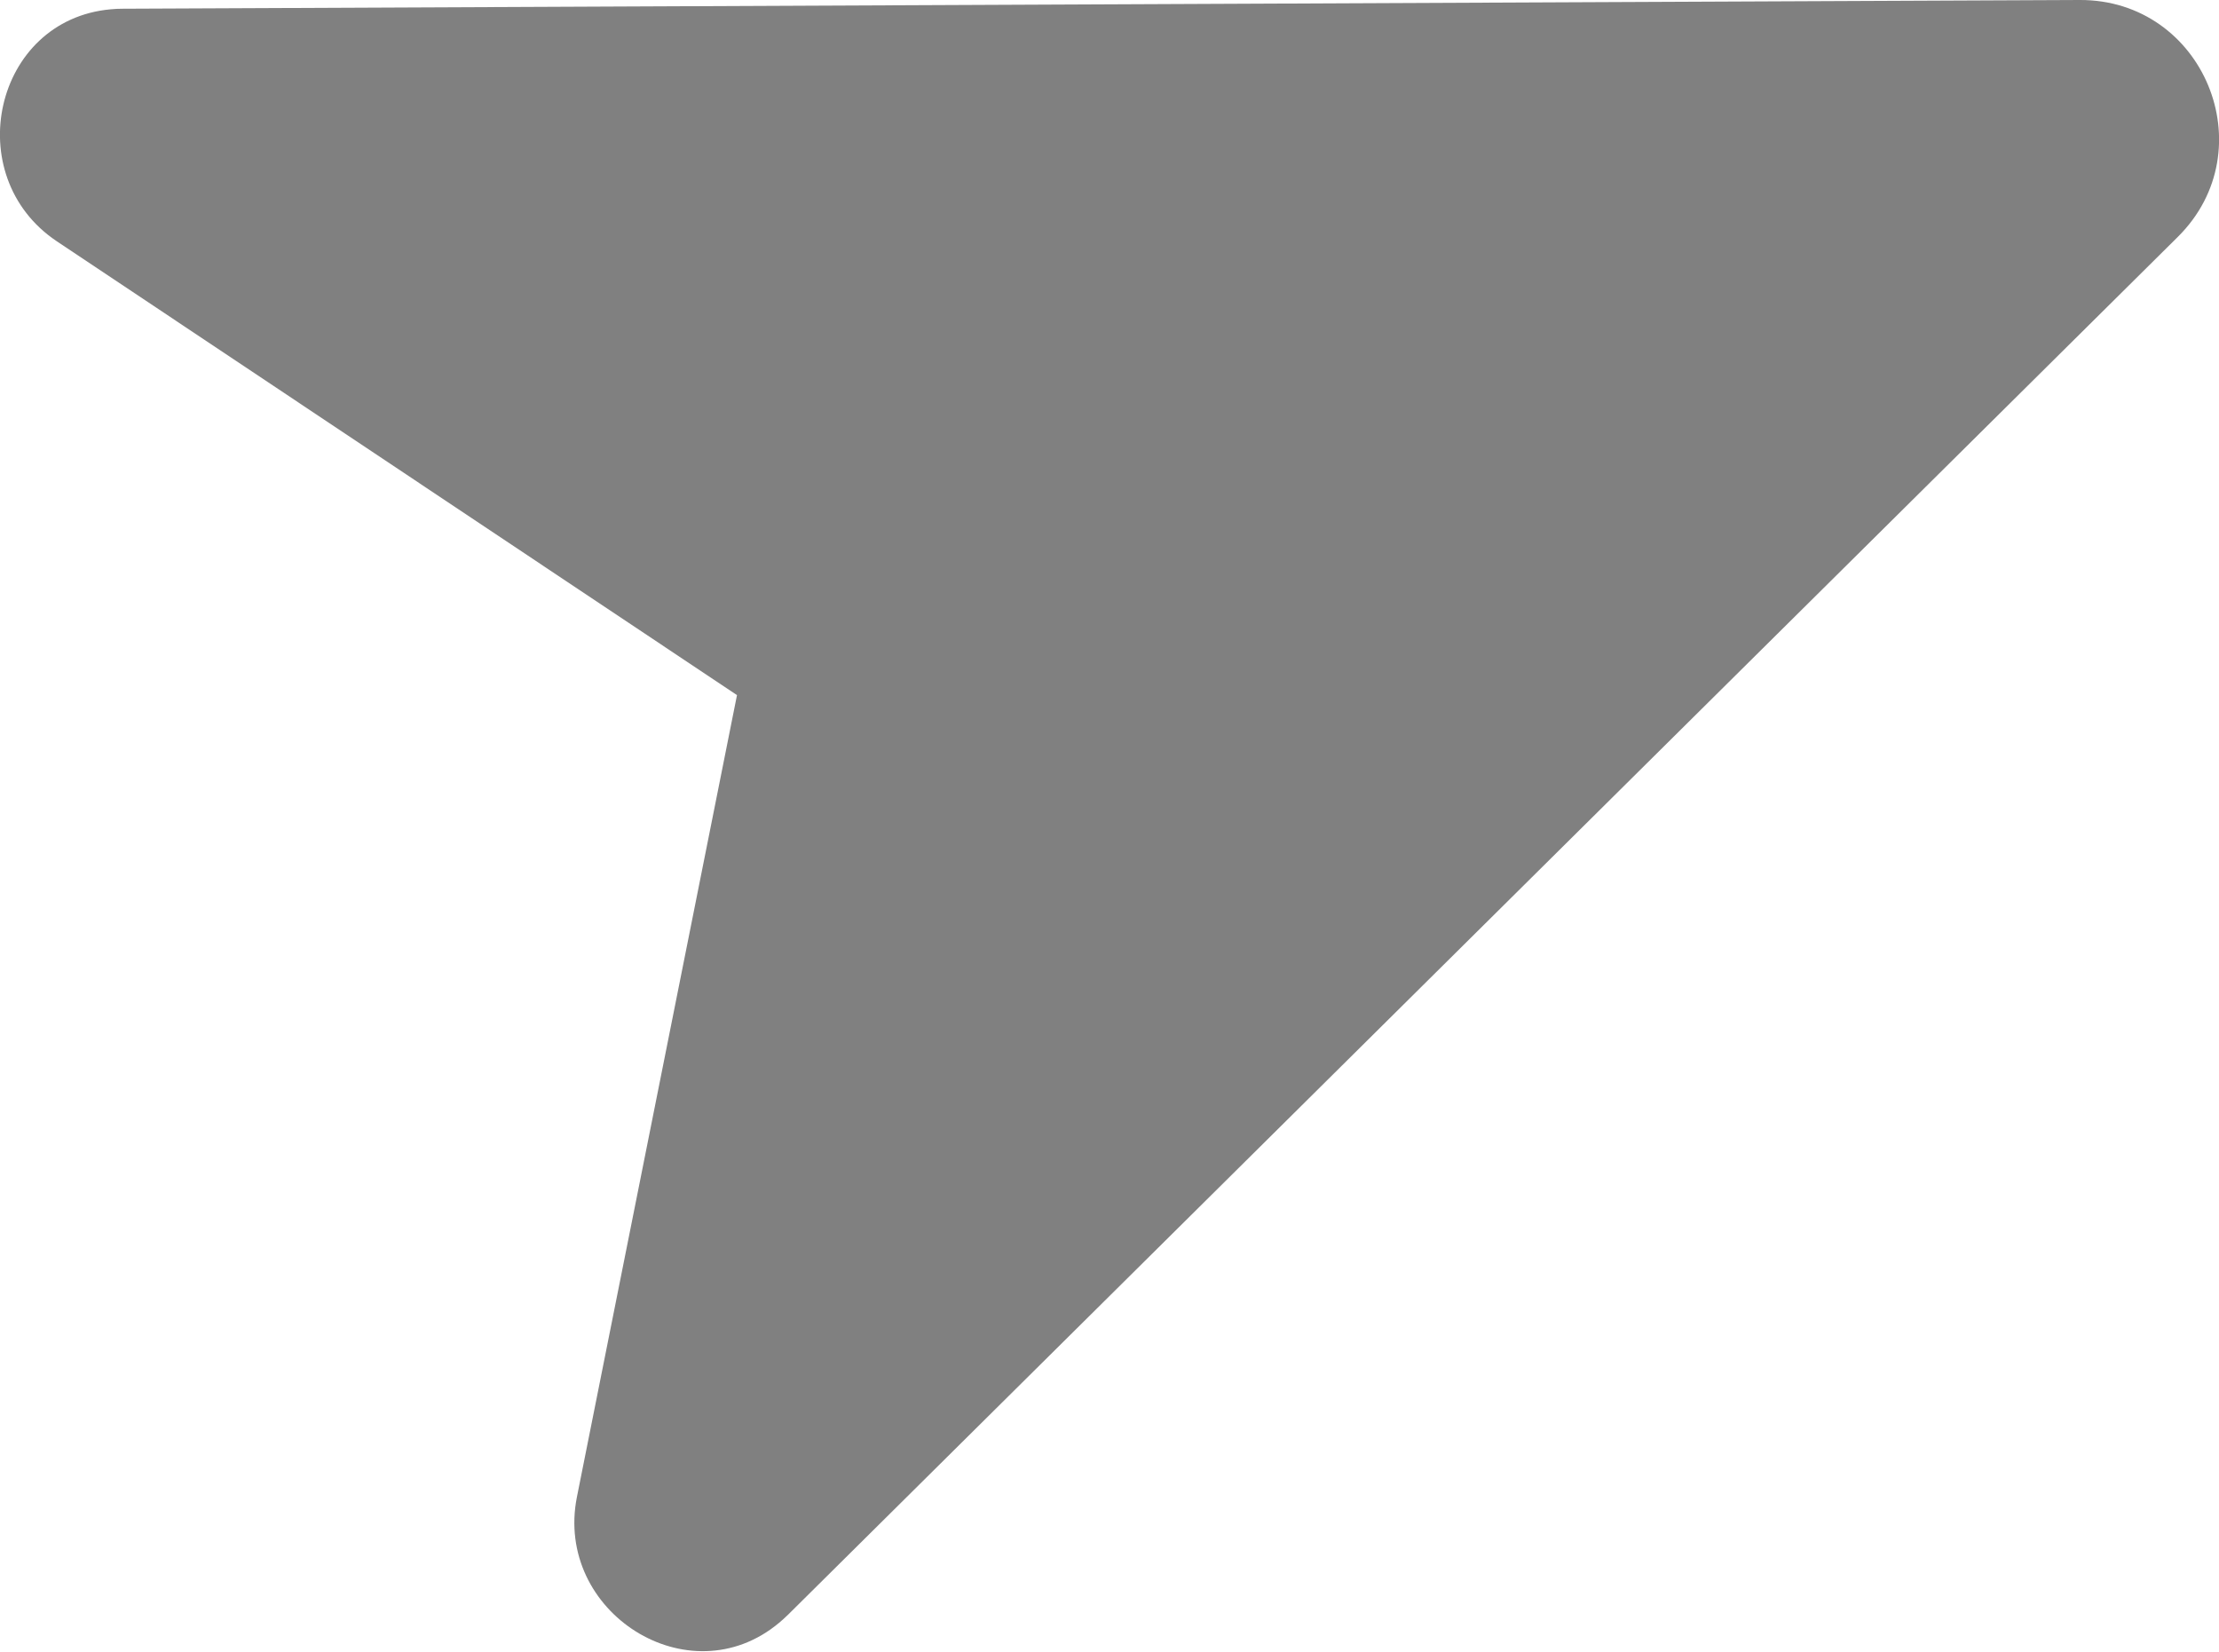
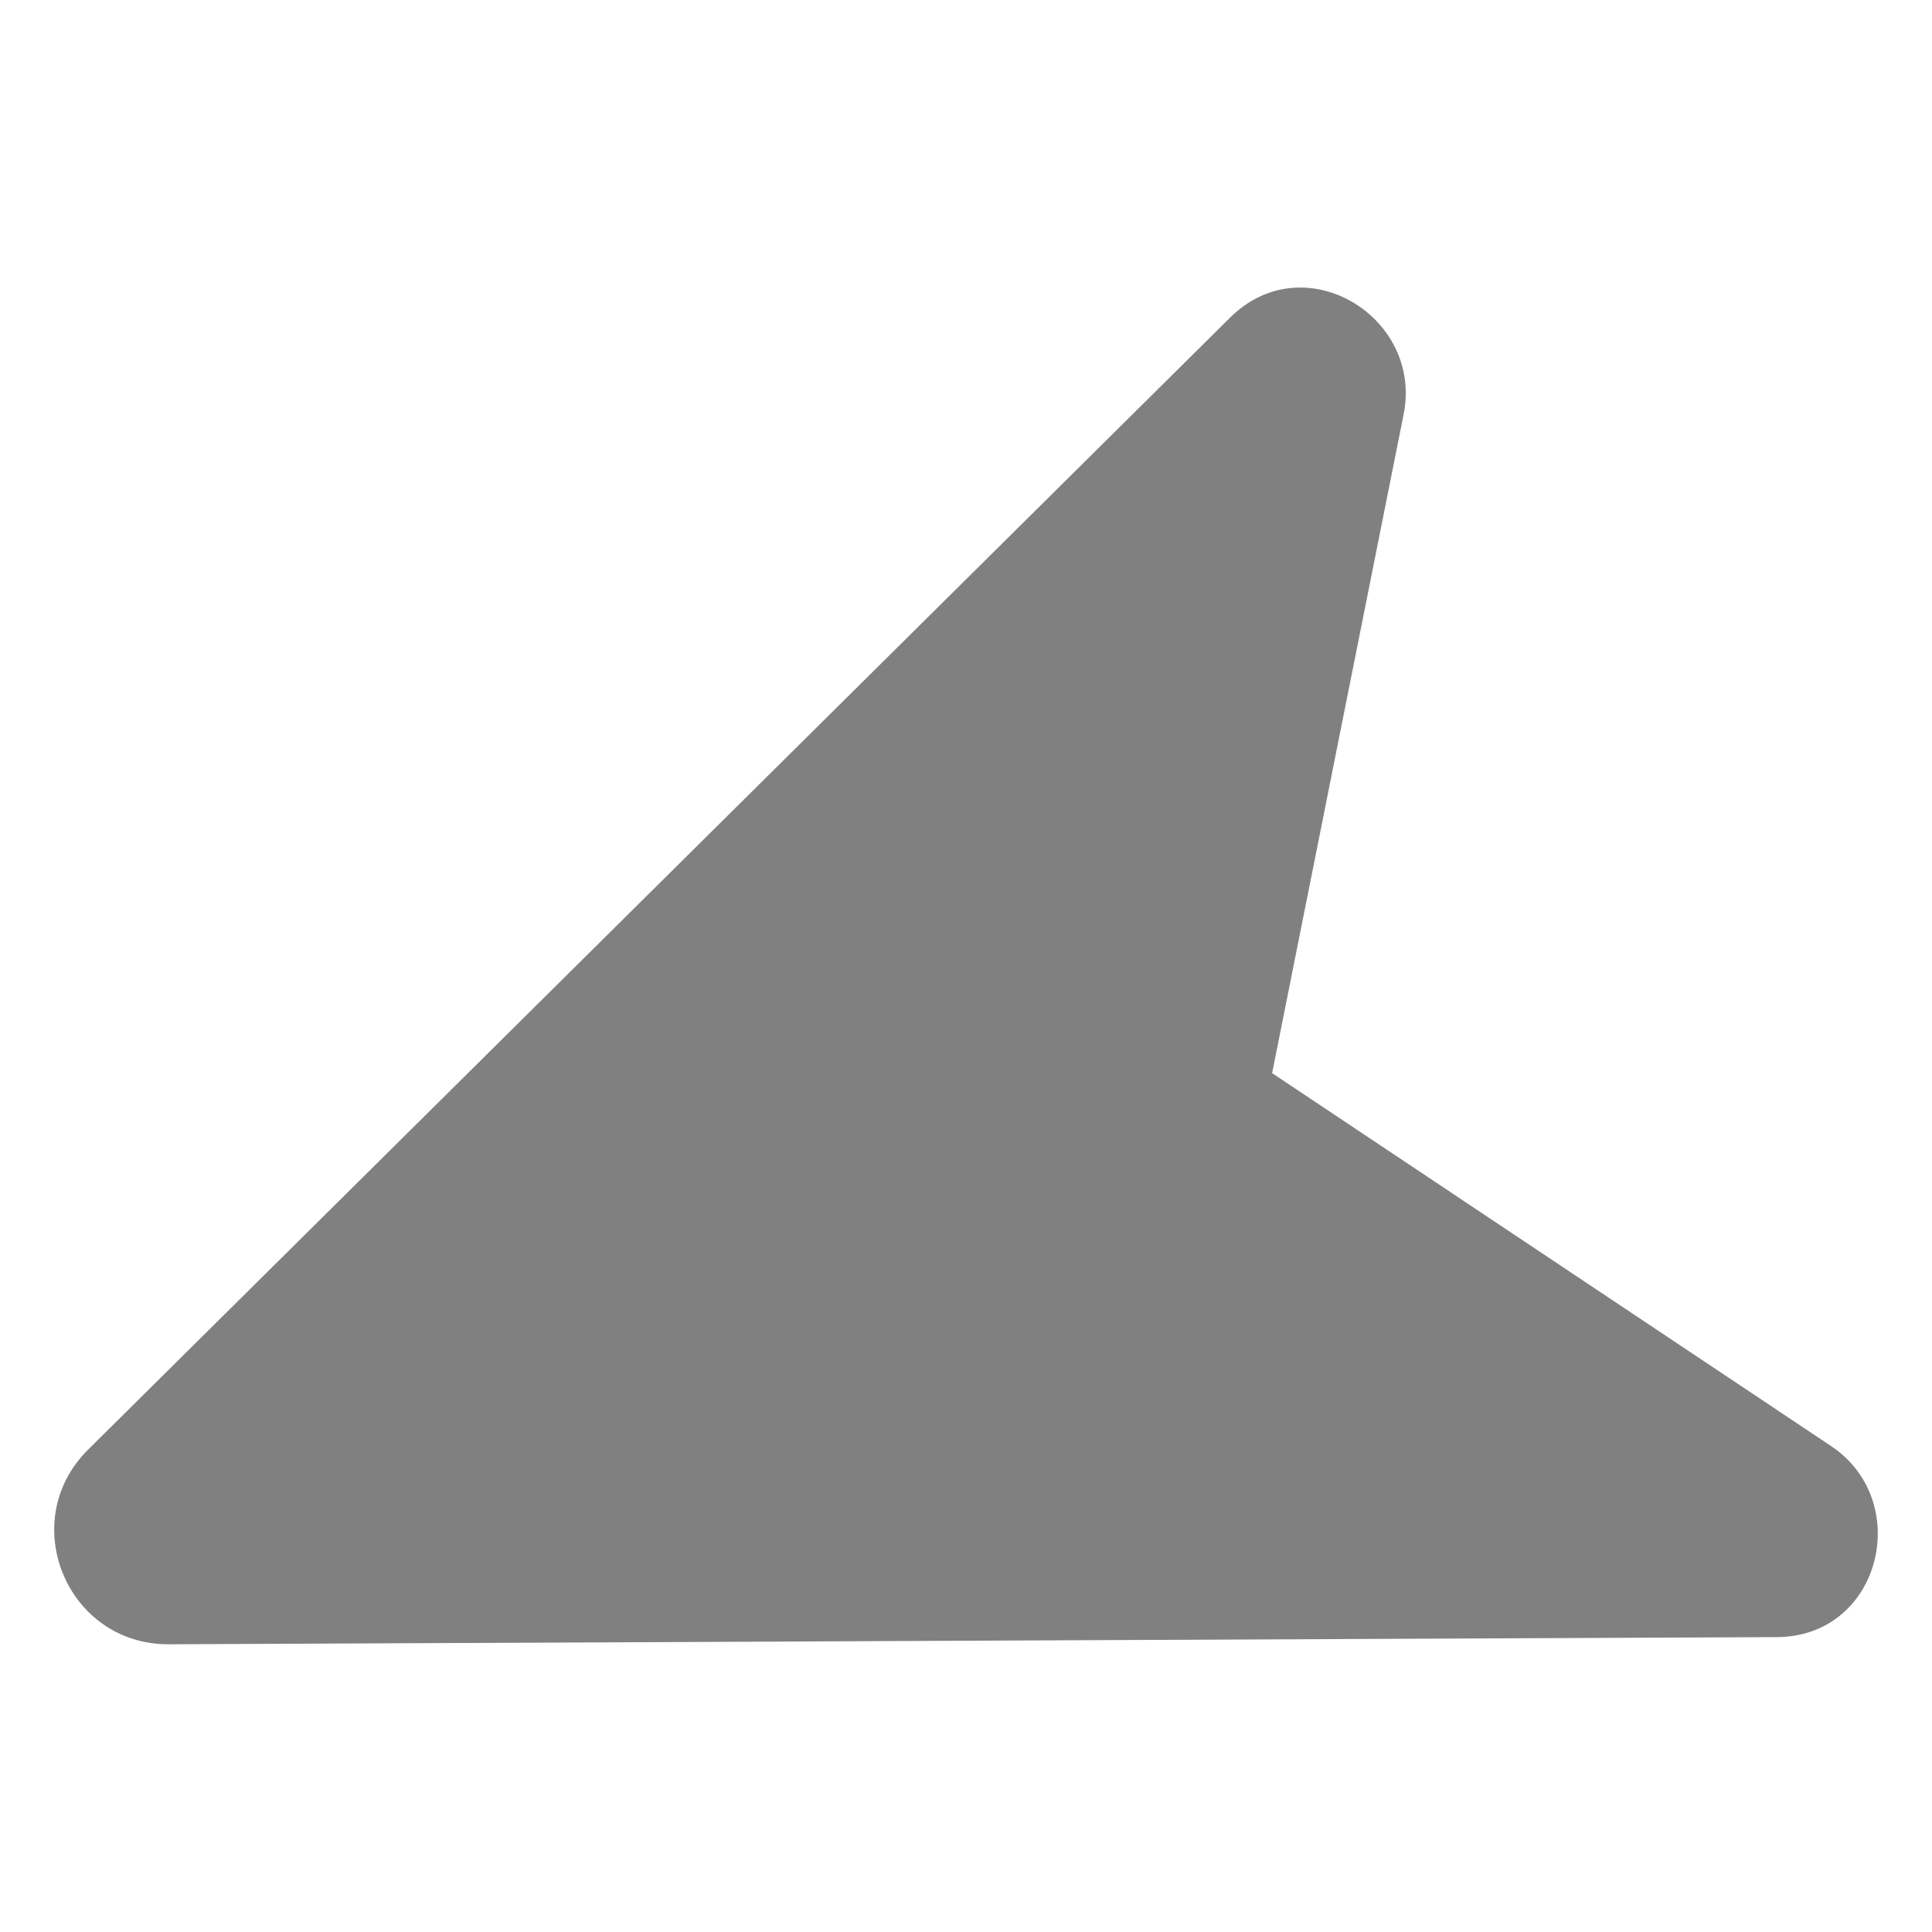
- <svg xmlns="http://www.w3.org/2000/svg" id="Layer_2" data-name="Layer 2" viewBox="0 0 157.62 117.27">
+ <svg xmlns="http://www.w3.org/2000/svg" id="Layer_2" viewBox="0 0 167 167">
  <defs>
-     <style>
-       .cls-1 {
-         fill: gray;
-       }
-     </style>
+     <style>.cls-1{fill:gray;}.cls-2{fill:none;}</style>
  </defs>
-   <g id="Layer_2-2" data-name="Layer 2">
-     <path class="cls-1" d="m147.72,0L8.73.62c-.29,0-.58.01-.86.04C-.44,1.4-2.9,12.51,4.04,17.14l48.31,32.23-11.37,56.95c-1.63,8.18,7.96,14.29,14.36,8.94.22-.18.43-.38.64-.58L154.69,16.83C160.95,10.63,156.53-.04,147.72,0Z" />
+   <g id="Layer_3">
+     <path class="cls-1" d="m14.6,142.13l138.98-.62c.29,0,.58-.01.86-.04,8.31-.74,10.77-11.85,3.83-16.48l-48.31-32.23,11.37-56.95c1.63-8.18-7.96-14.29-14.36-8.94-.22.18-.43.38-.64.58L7.62,125.3c-6.26,6.2-1.84,16.87,6.97,16.83Z" />
+     <rect class="cls-2" width="167" height="167" />
  </g>
</svg>
